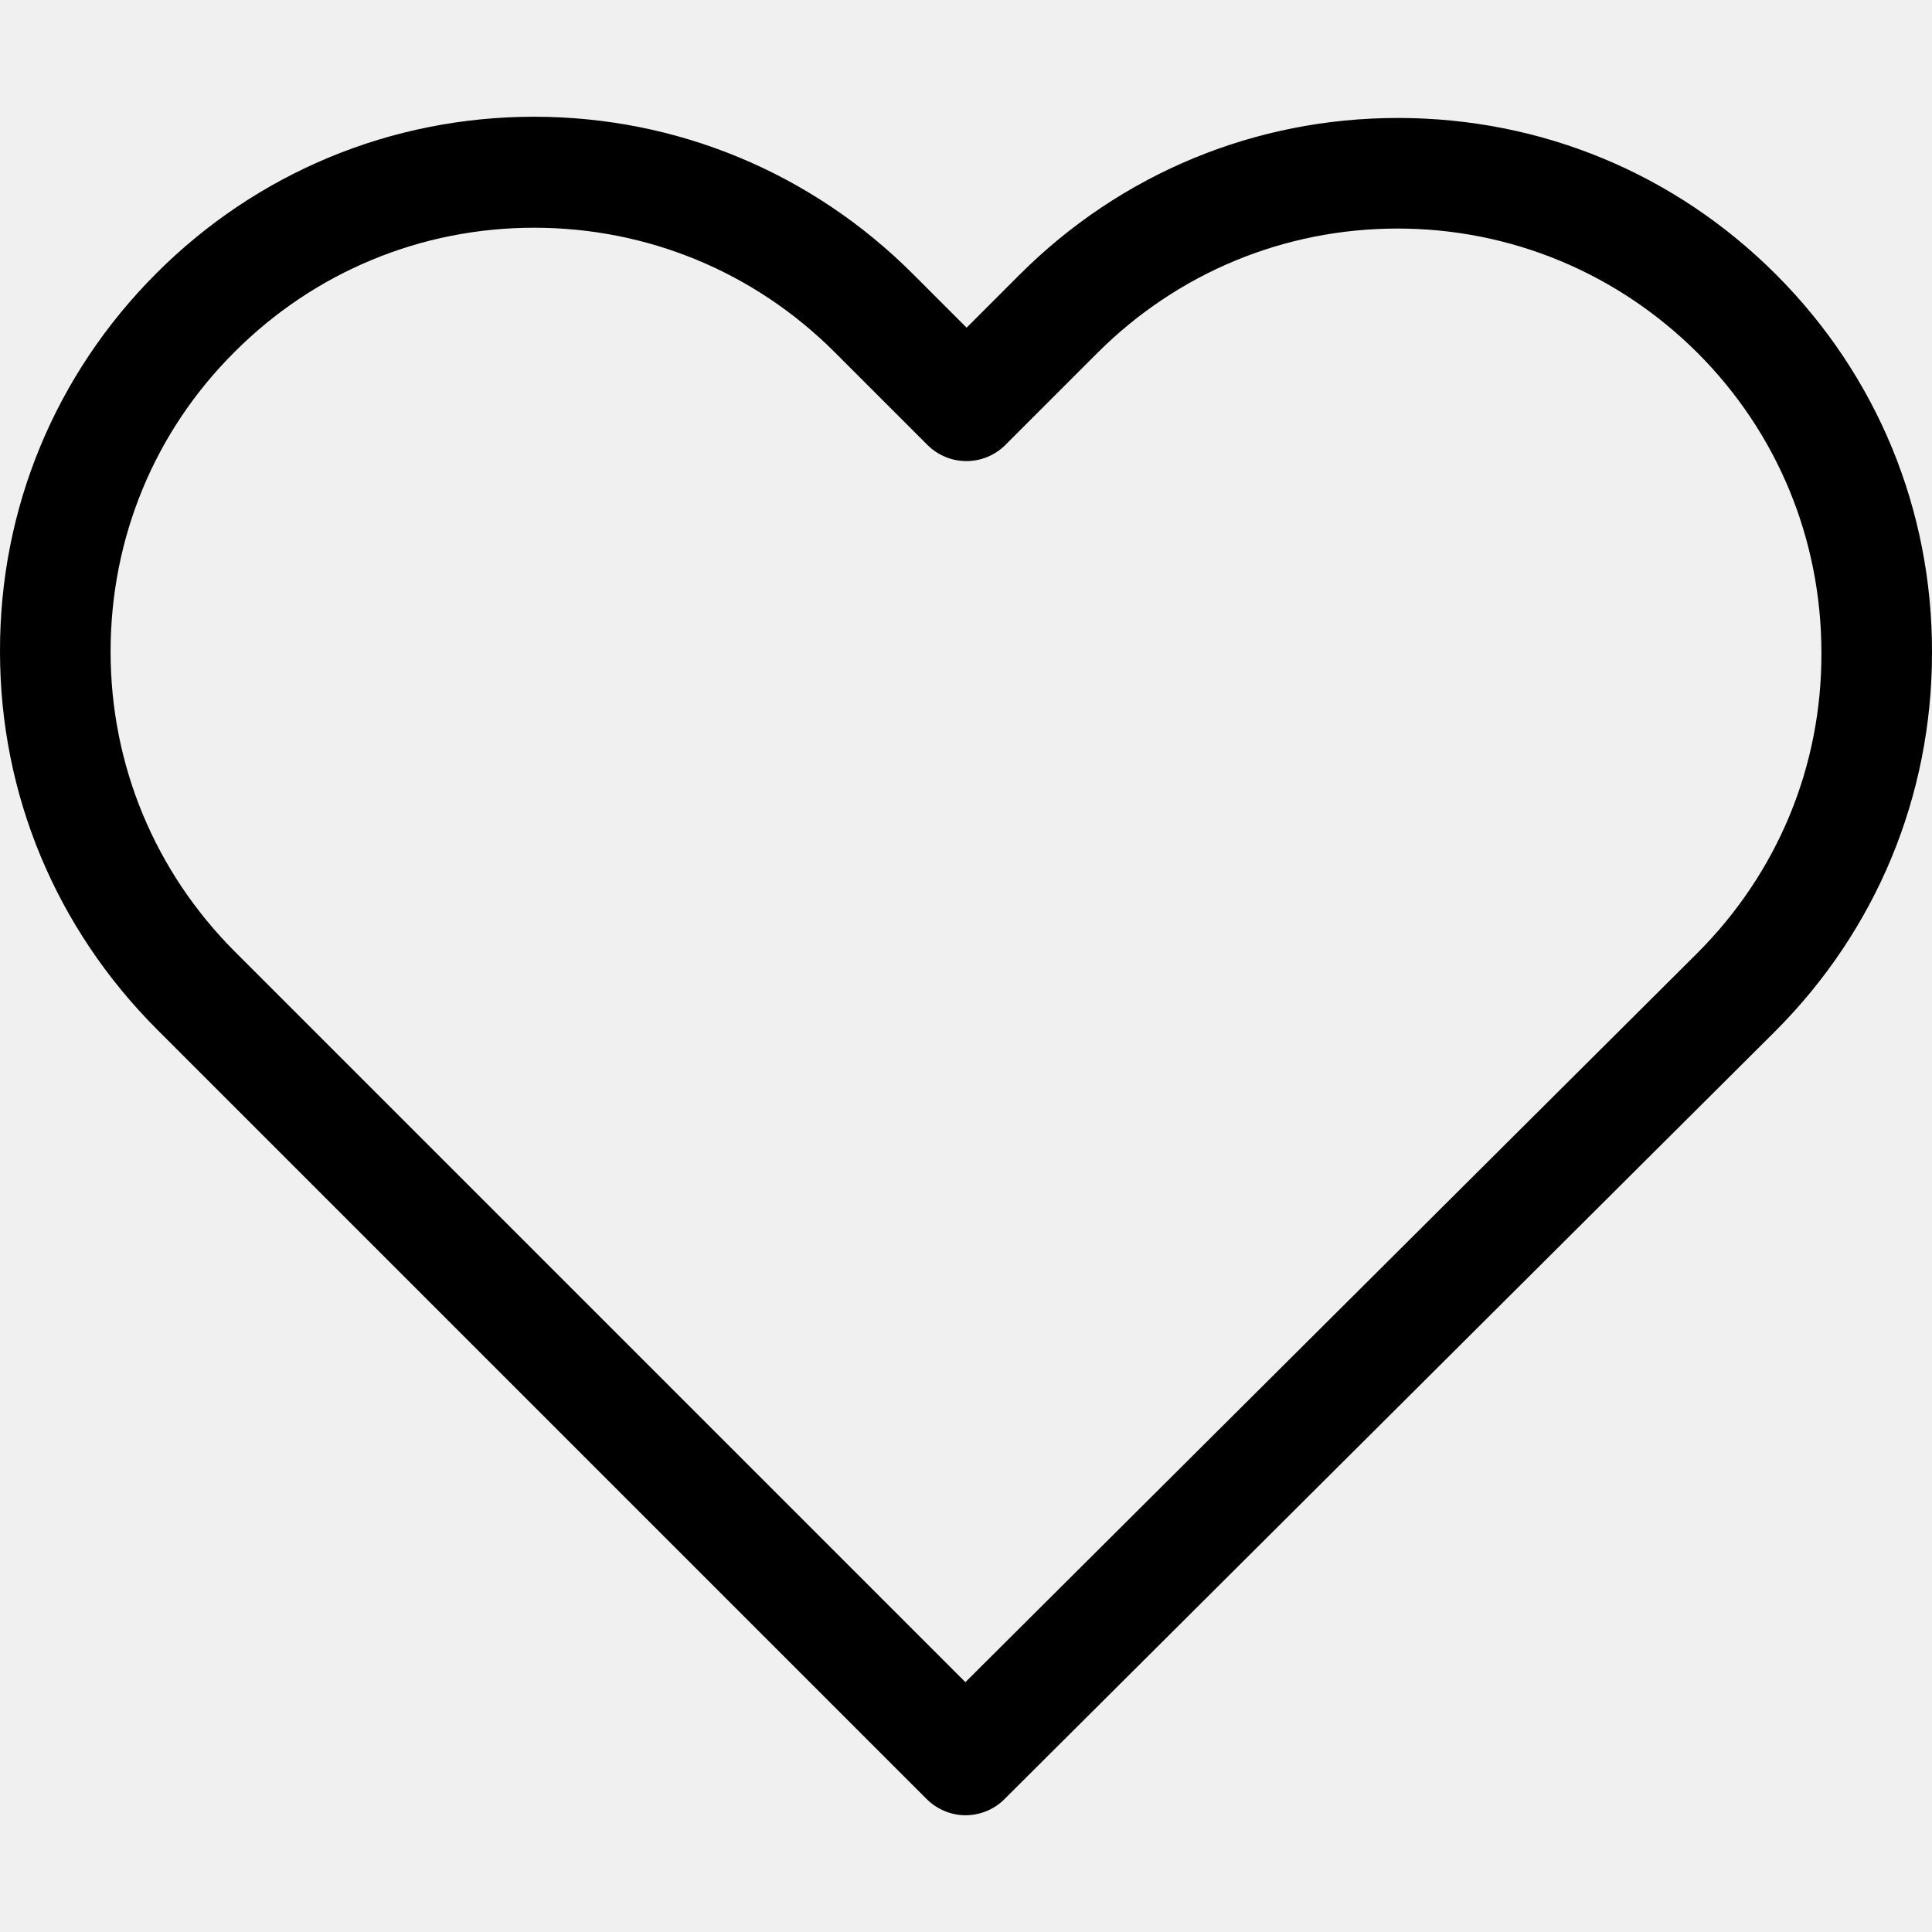
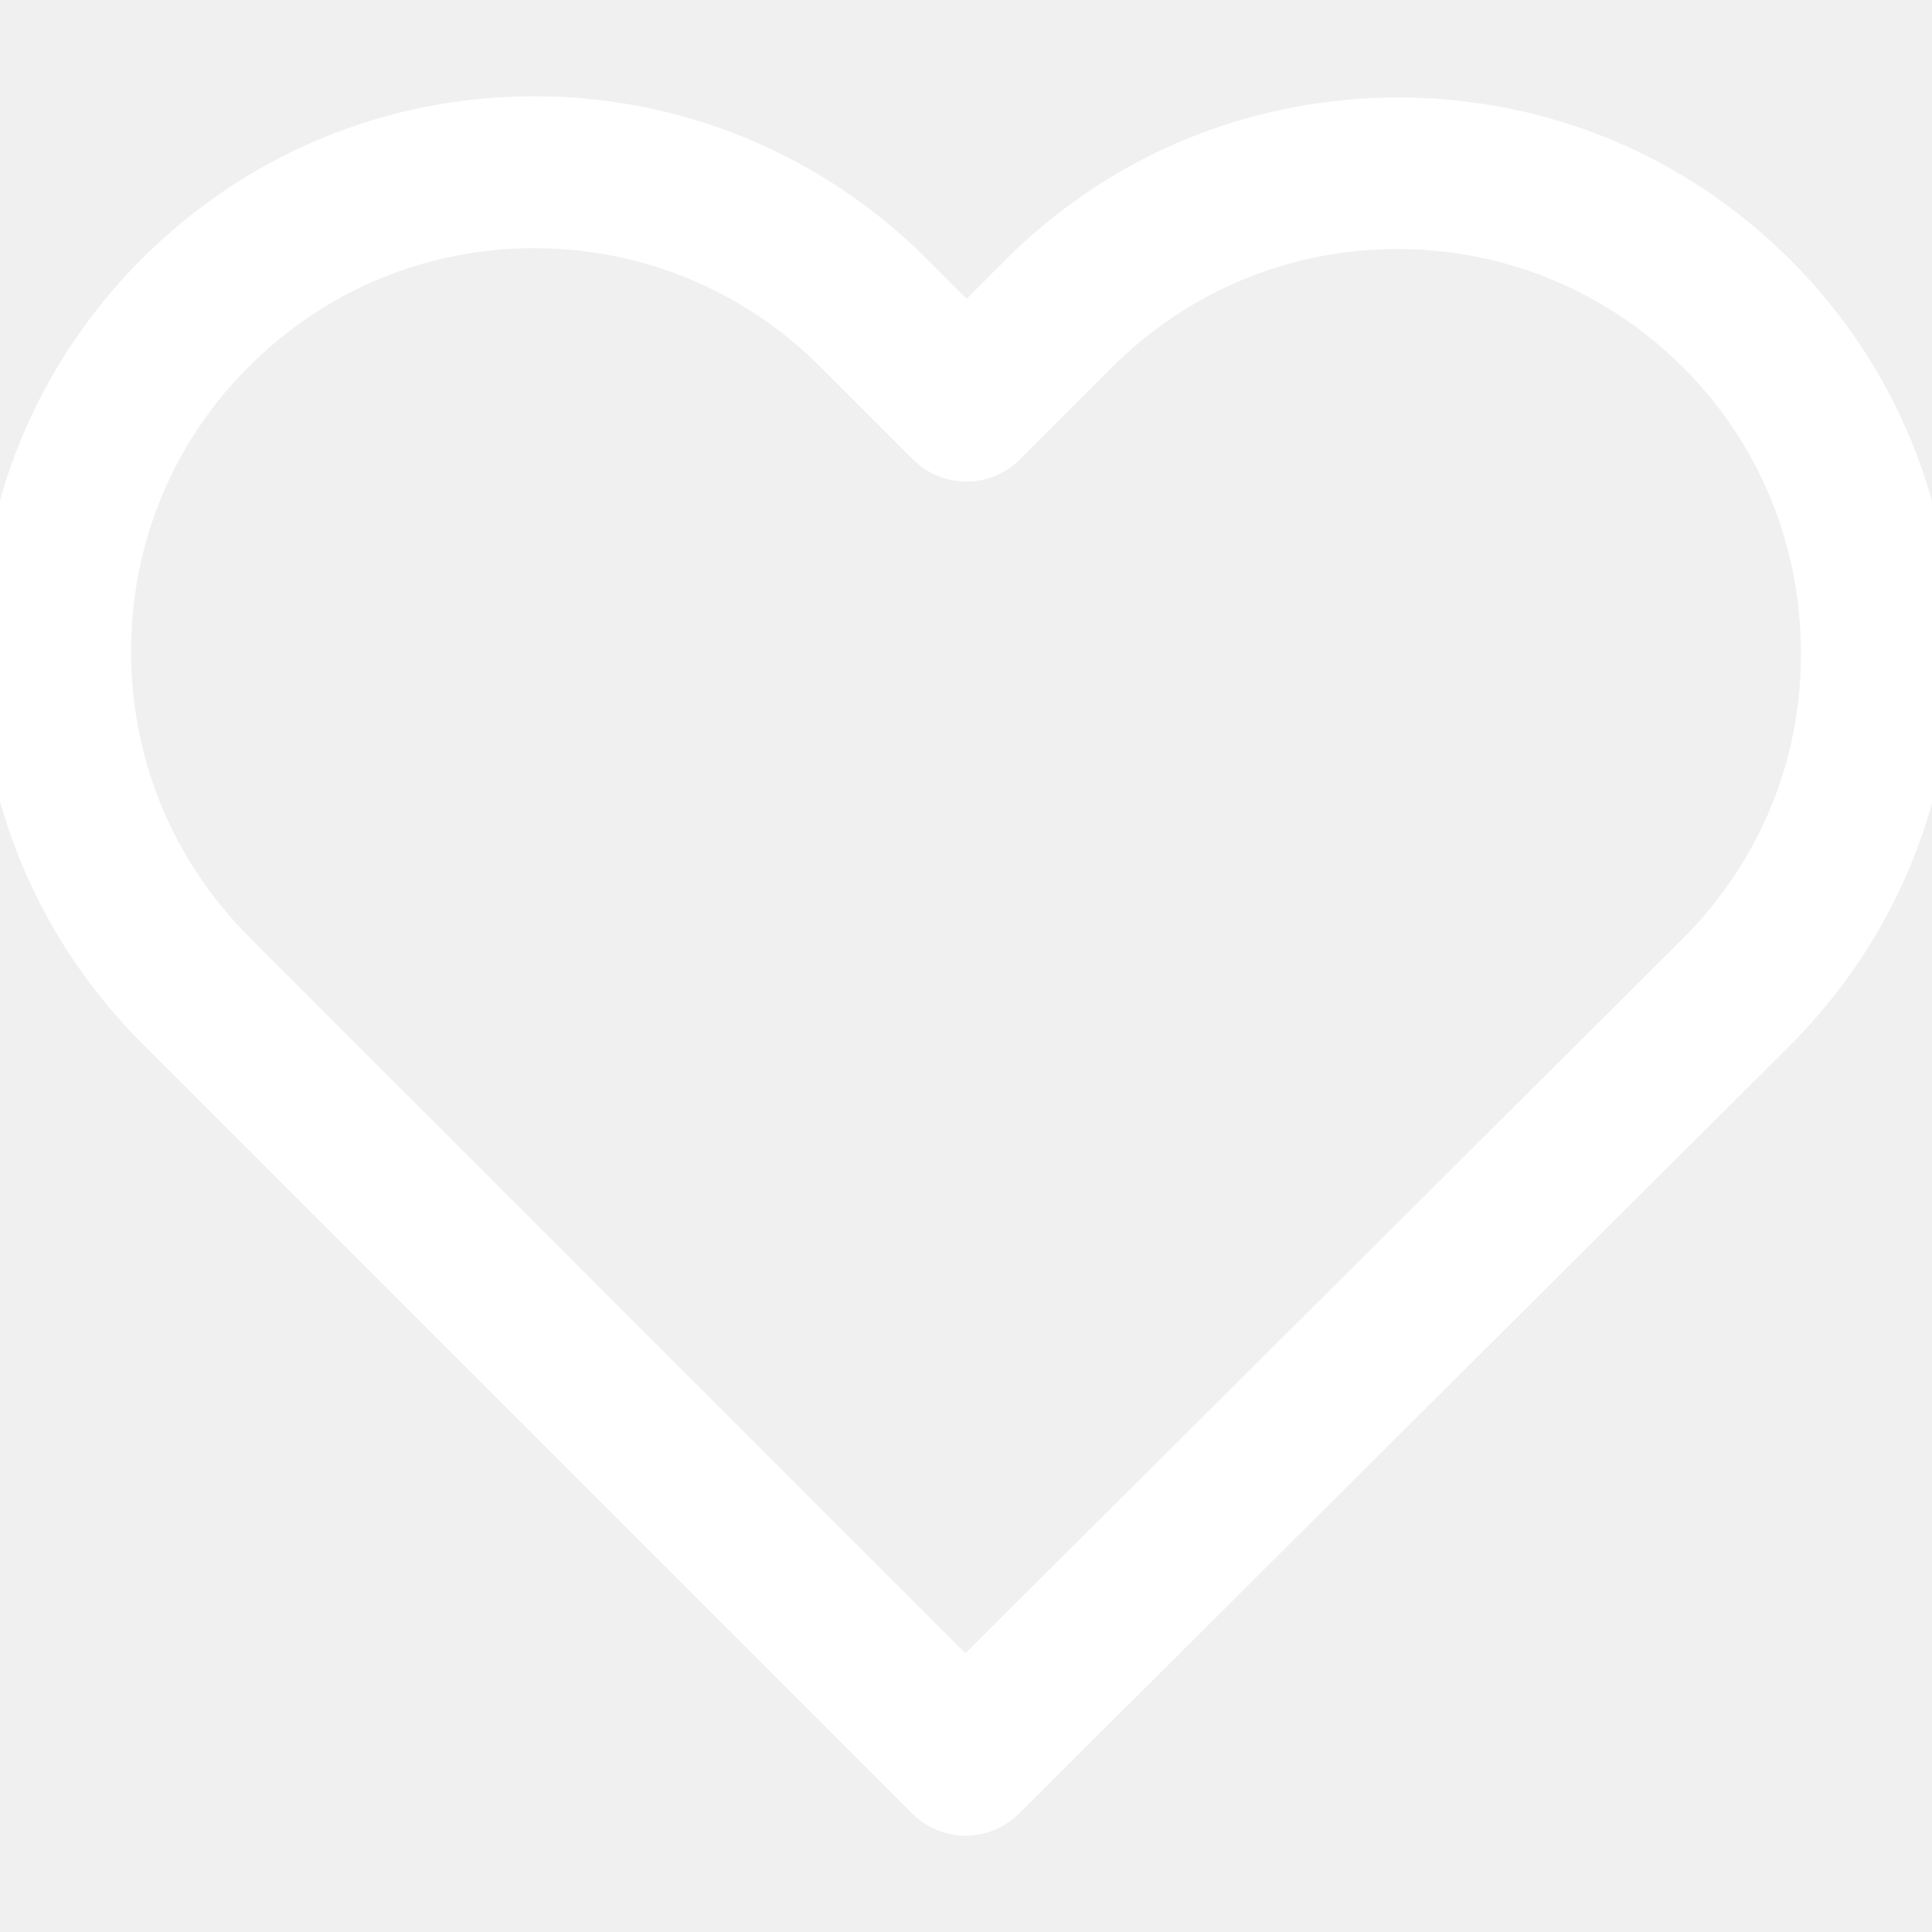
- <svg xmlns="http://www.w3.org/2000/svg" fill="#000000" height="800px" width="800px" version="1.1" id="Capa_1" viewBox="0 0 471.701 471.701" xml:space="preserve">
+ <svg xmlns="http://www.w3.org/2000/svg" fill="#fff" stroke="#fff" stroke-width="10" height="800px" width="800px" version="1.1" id="Capa_1" viewBox="0 0 471.701 471.701" xml:space="preserve">
  <g>
    <path d="M433.601,67.001c-24.7-24.7-57.4-38.2-92.3-38.2s-67.7,13.6-92.4,38.3l-12.9,12.9l-13.1-13.1   c-24.7-24.7-57.6-38.4-92.5-38.4c-34.8,0-67.6,13.6-92.2,38.2c-24.7,24.7-38.3,57.5-38.2,92.4c0,34.9,13.7,67.6,38.4,92.3   l187.8,187.8c2.6,2.6,6.1,4,9.5,4c3.4,0,6.9-1.3,9.5-3.9l188.2-187.5c24.7-24.7,38.3-57.5,38.3-92.4   C471.801,124.501,458.301,91.701,433.601,67.001z M414.401,232.701l-178.7,178l-178.3-178.3c-19.6-19.6-30.4-45.6-30.4-73.3   s10.7-53.7,30.3-73.2c19.5-19.5,45.5-30.3,73.1-30.3c27.7,0,53.8,10.8,73.4,30.4l22.6,22.6c5.3,5.3,13.8,5.3,19.1,0l22.4-22.4   c19.6-19.6,45.7-30.4,73.3-30.4c27.6,0,53.6,10.8,73.2,30.3c19.6,19.6,30.3,45.6,30.3,73.3   C444.801,187.101,434.001,213.101,414.401,232.701z" />
  </g>
</svg>
